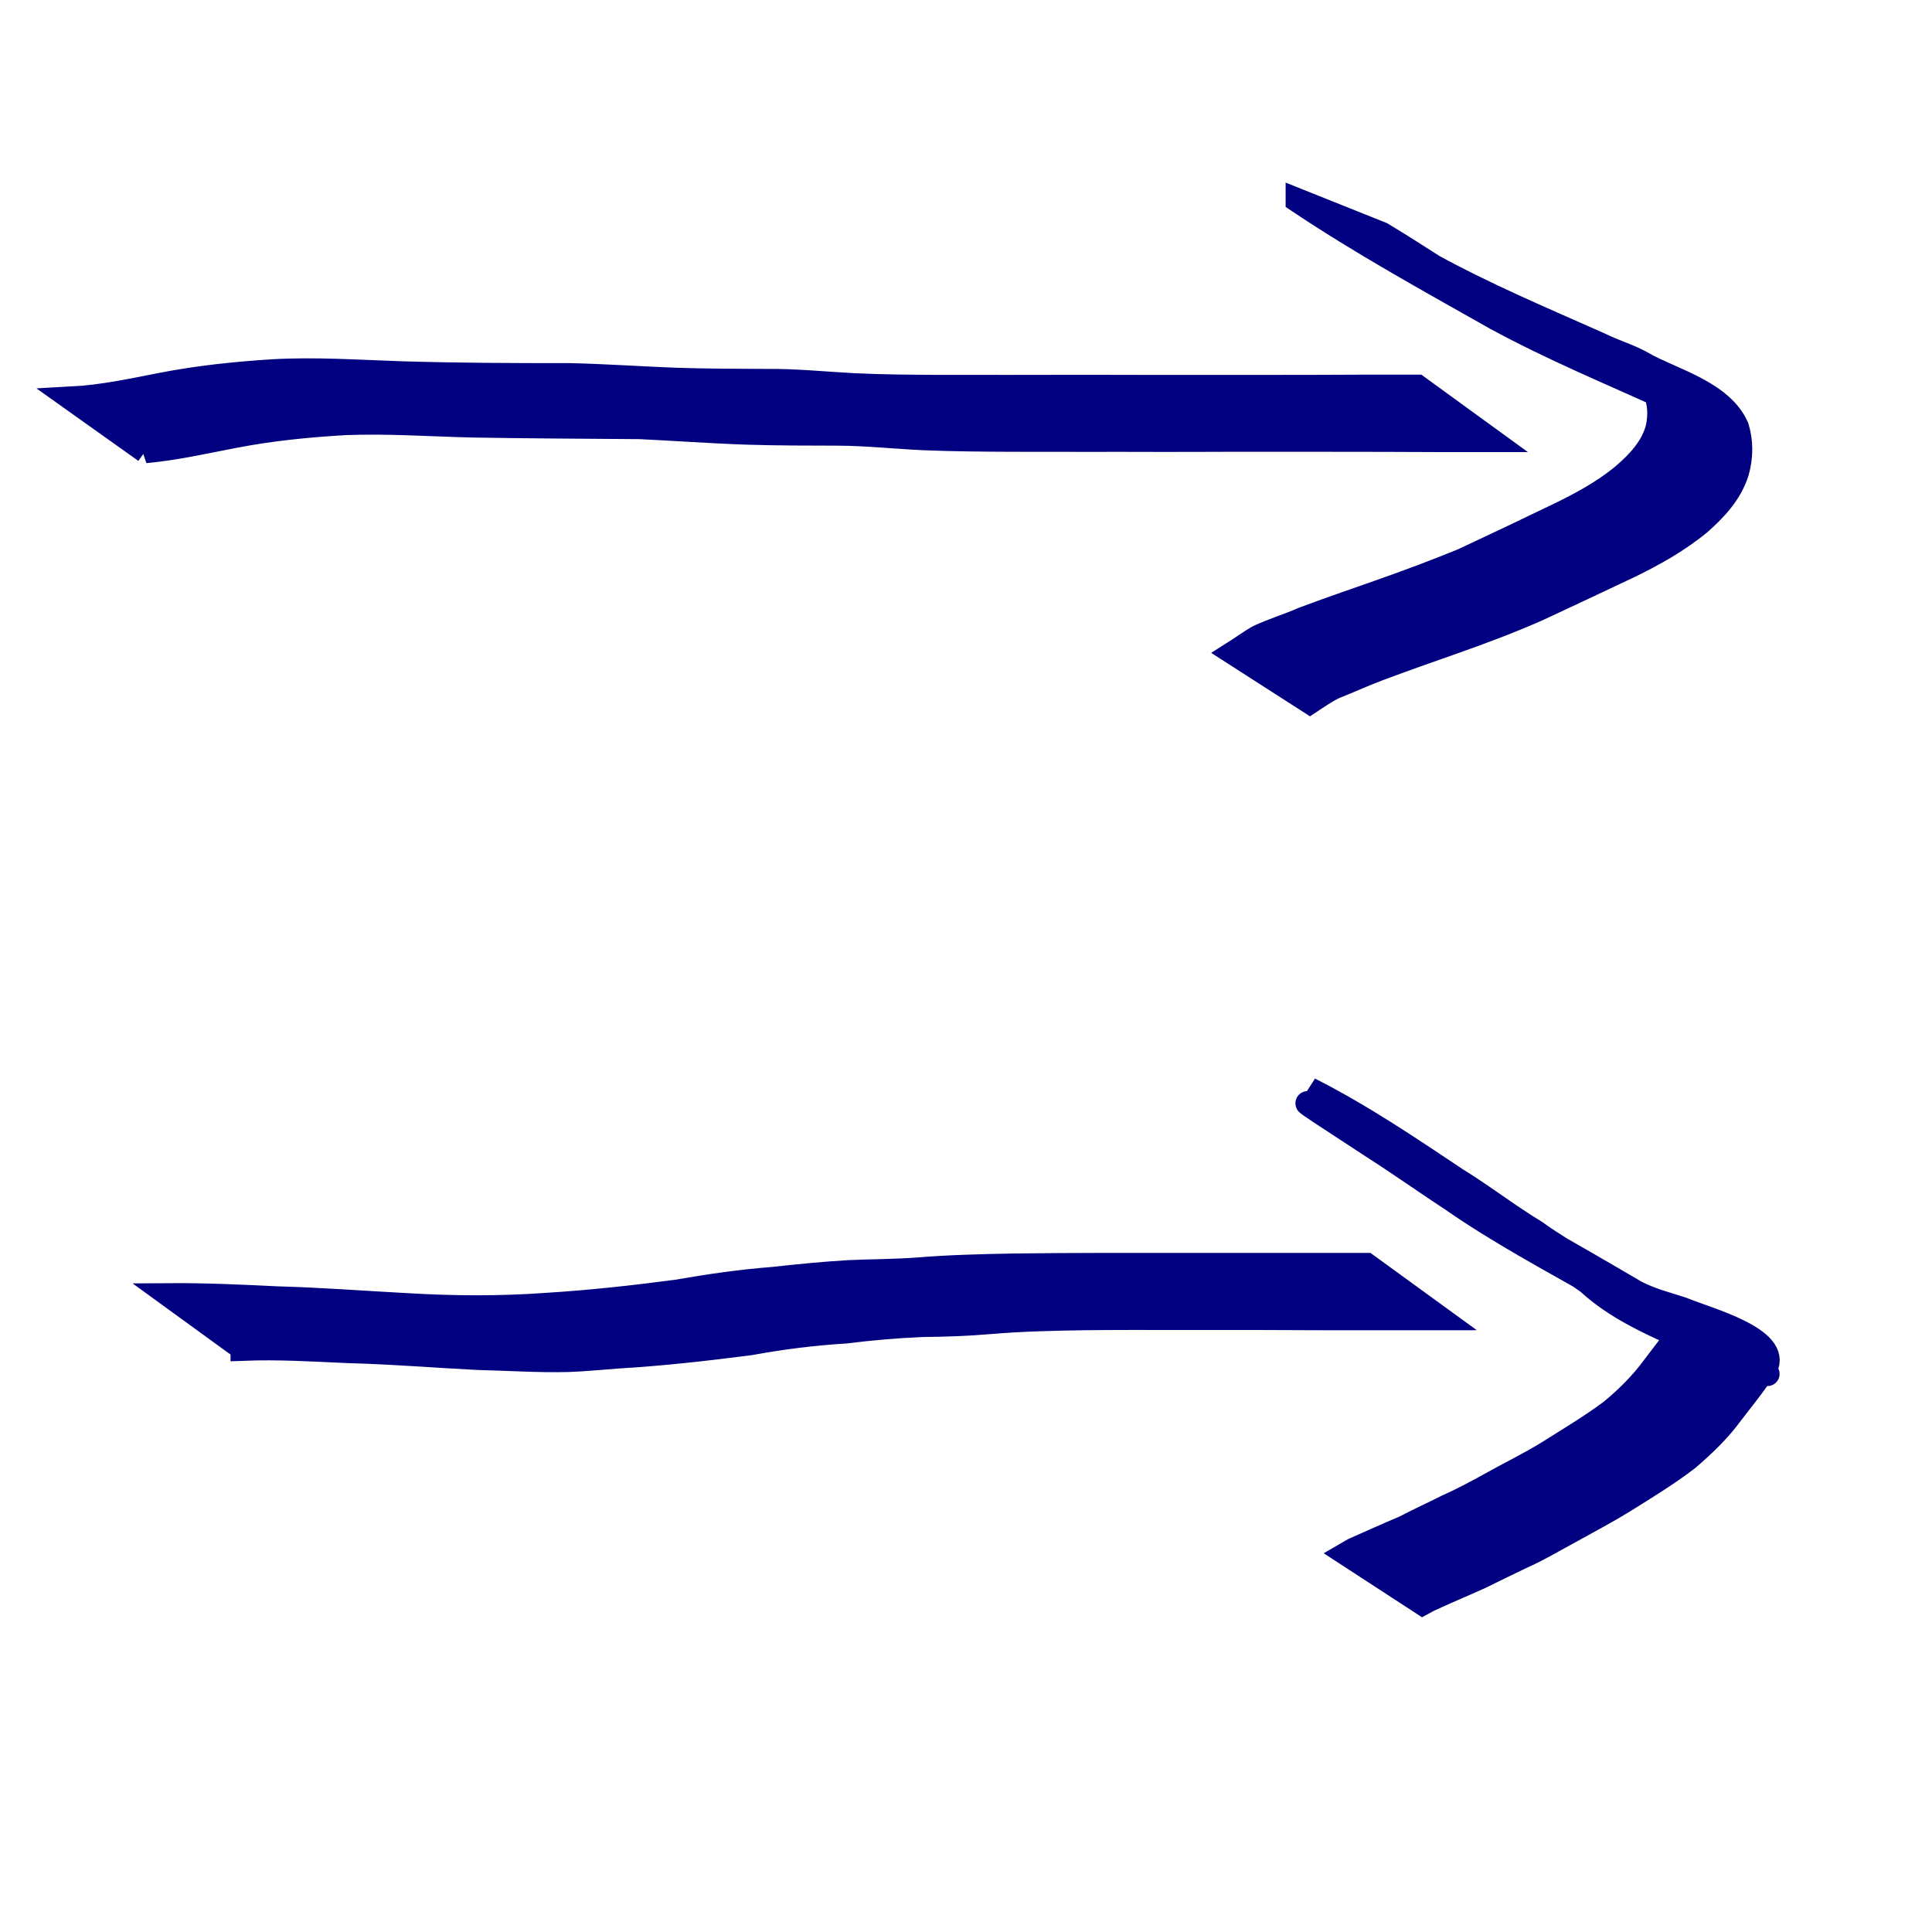
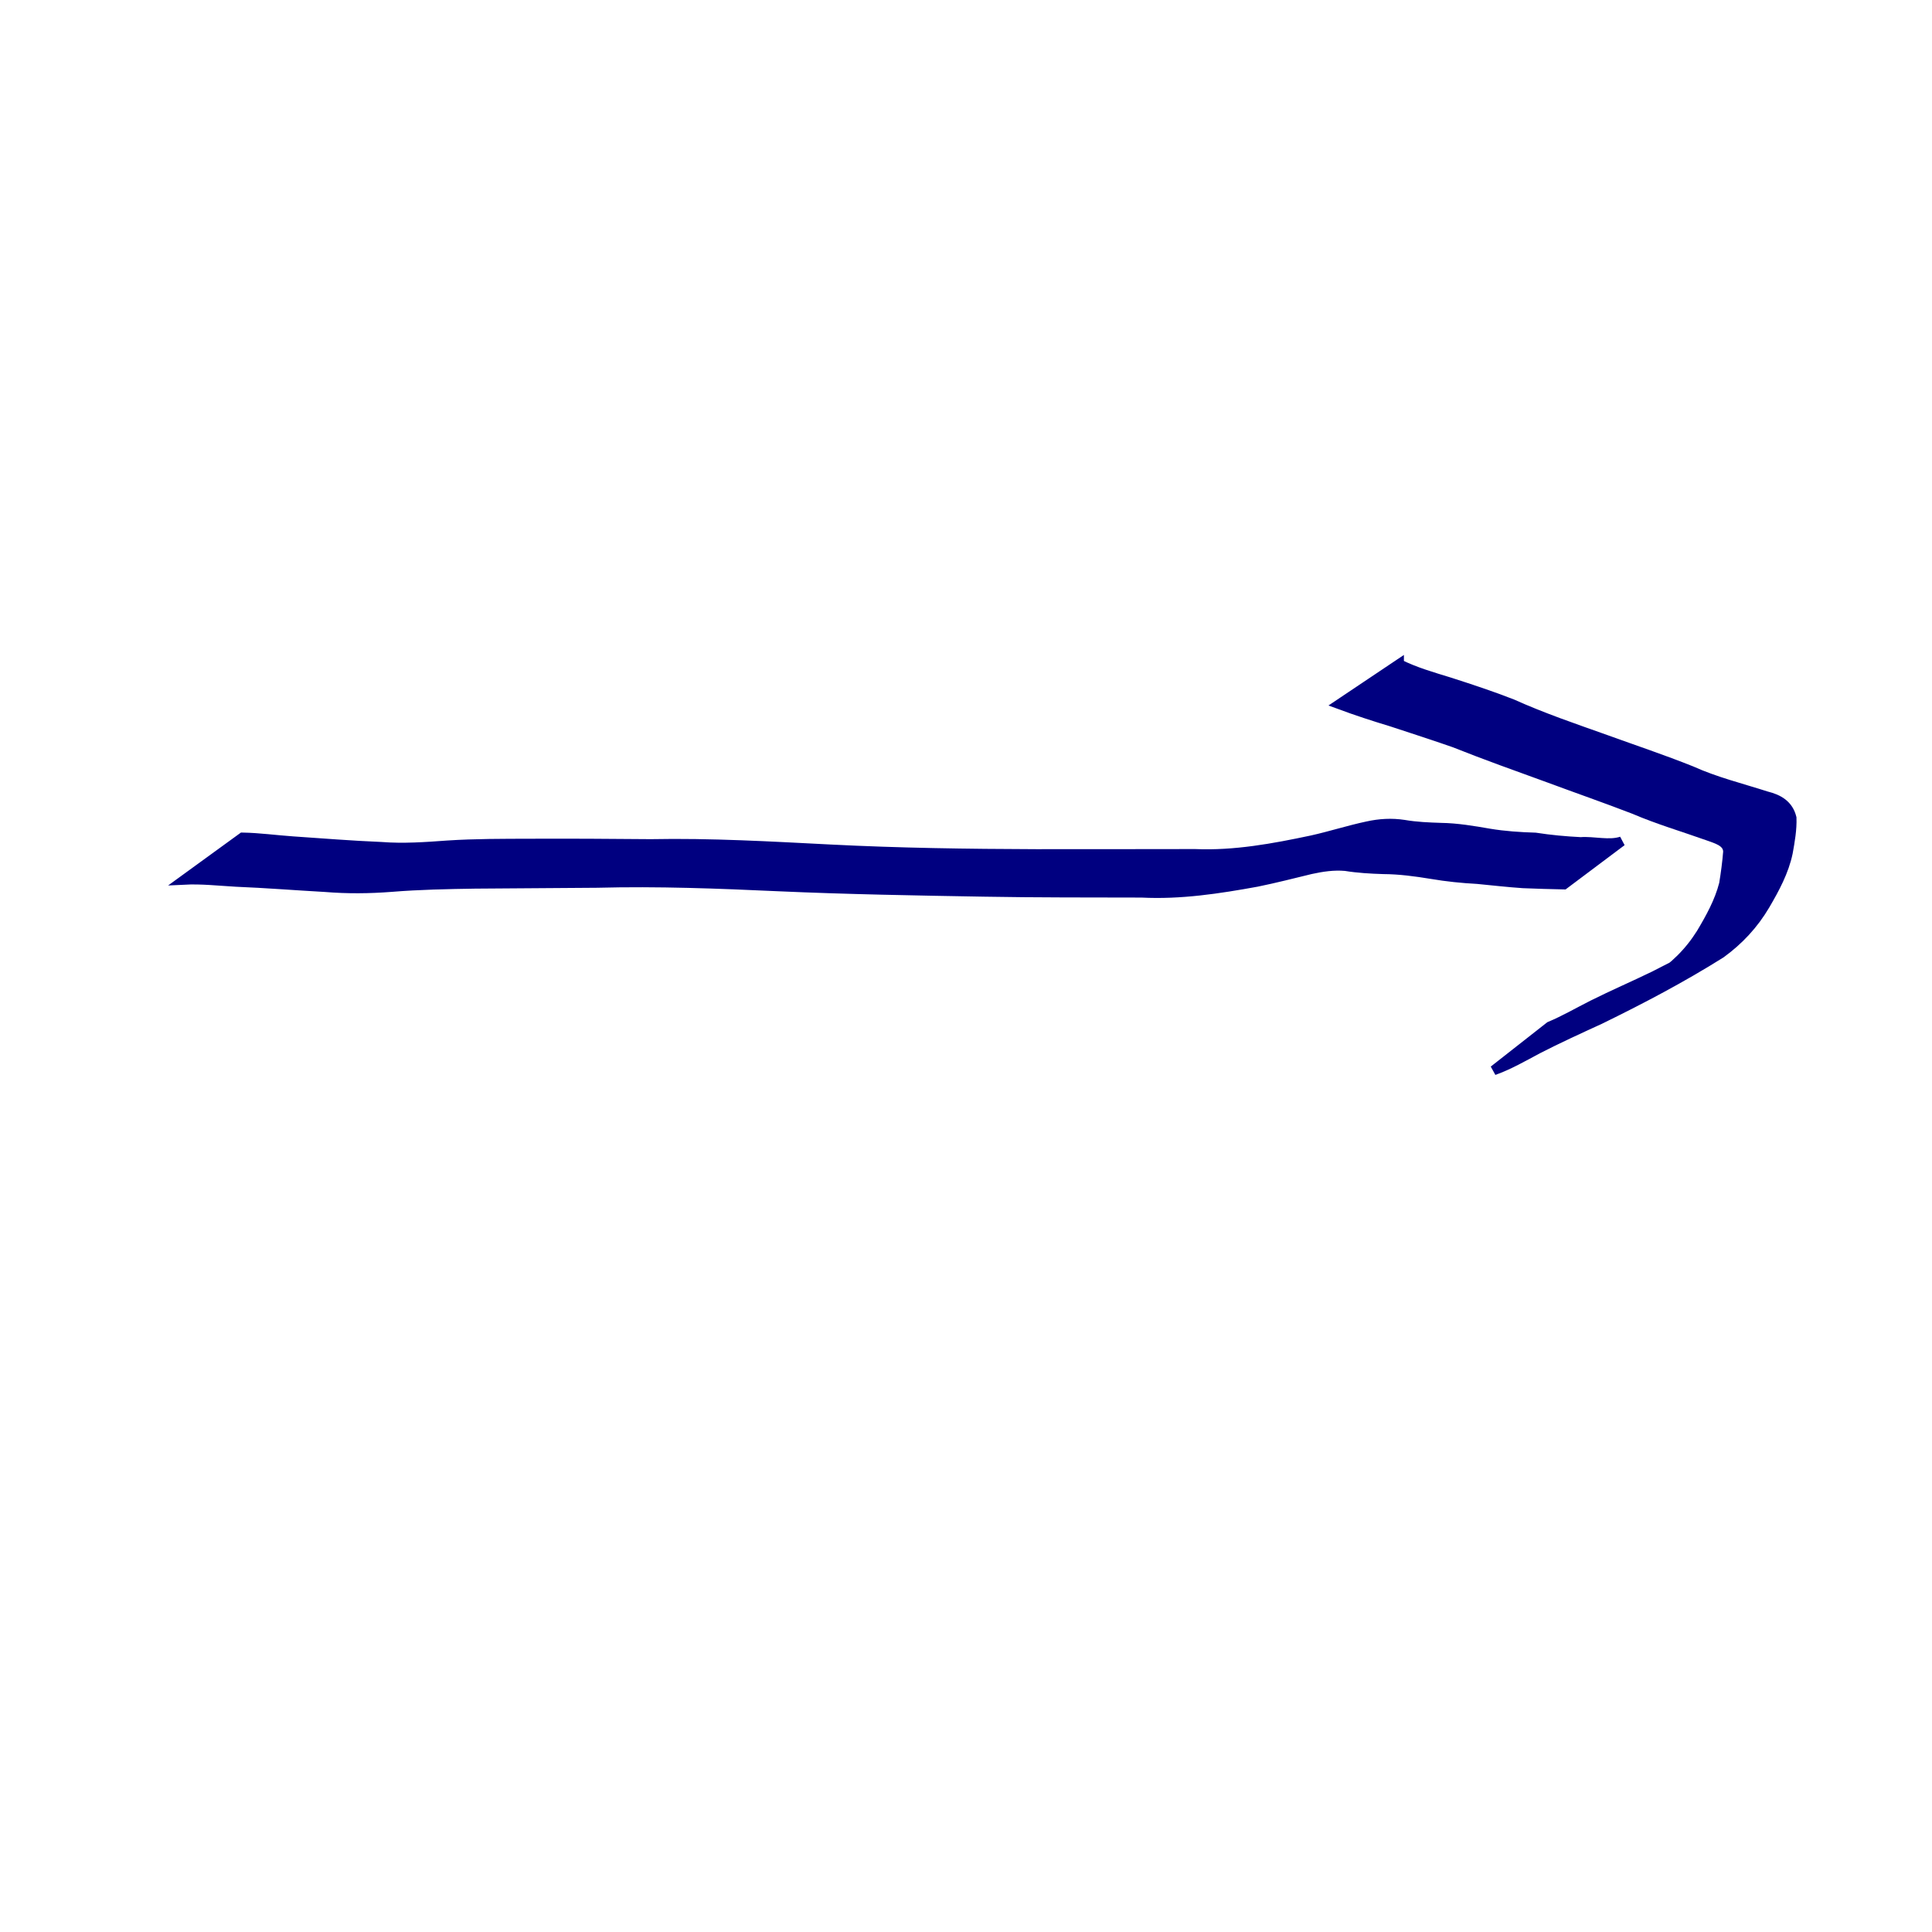
- <svg xmlns="http://www.w3.org/2000/svg" width="80" height="80" id="svg2" version="1.1">
+ <svg xmlns="http://www.w3.org/2000/svg" width="200" height="200" id="svg2" version="1.1">
  <defs id="defs4" />
-   <g id="layer1" transform="translate(0,-972.3622)">
-     <path style="fill:#000080;stroke:#000080" id="path3391" d="m 6.016,991.041 c 1.248,-0.113 2.472,-0.394 3.7,-0.629 1.506,-0.289 3.027,-0.443 4.557,-0.531 1.763,-0.071 3.527,0.055 5.29,0.098 2.312,0.04 4.624,0.048 6.936,0.067 1.477,0.07 2.951,0.179 4.428,0.229 1.254,0.038 2.509,0.04 3.763,0.041 1.199,0.005 2.392,0.136 3.59,0.191 1.193,0.048 2.388,0.057 3.582,0.063 1.046,0.004 2.093,0.003 3.139,0.003 0.977,-6.1e-4 1.954,-0.002 2.931,0.002 0.936,0.002 1.872,-0.002 2.809,-0.005 1.152,-0.002 2.305,-0.002 3.457,-7.6e-4 1.048,0.002 2.096,4.8e-4 3.145,0.004 0.697,0.003 1.395,0.006 2.092,0.008 0.514,0.001 1.027,0.001 1.541,0.001 0.251,10e-6 0.502,0 0.753,-10e-6 0,0 -3.037,-2.207 -3.037,-2.207 l 0,0 c -0.251,-1e-5 -0.502,-2e-5 -0.753,-1e-5 -0.512,4e-5 -1.025,9e-5 -1.537,0.001 -0.69,0.002 -1.38,0.005 -2.07,0.008 -1.045,0.003 -2.09,0.001 -3.135,0.003 -1.153,0.001 -2.306,7e-4 -3.459,-7.8e-4 -0.94,-0.003 -1.881,-0.006 -2.821,-0.005 -0.974,0.004 -1.948,0.003 -2.922,0.004 -1.044,8.5e-4 -2.088,0.003 -3.132,-2.1e-4 -1.189,-0.006 -2.379,-0.015 -3.567,-0.073 -1.199,-0.066 -2.396,-0.189 -3.597,-0.174 -1.251,-0.004 -2.503,-0.008 -3.754,-0.05 -1.466,-0.056 -2.929,-0.16 -4.396,-0.191 -2.311,0.004 -4.622,-0.006 -6.933,-0.076 -1.773,-0.059 -3.551,-0.184 -5.324,-0.083 -1.545,0.098 -3.083,0.259 -4.605,0.556 -1.232,0.241 -2.465,0.507 -3.721,0.573 0,0 3.053,2.172 3.053,2.172 z" />
-     <path style="fill:#000080;stroke:#000080" id="path3393" d="m 53.735,980.664 c 2.645,1.773 5.439,3.307 8.208,4.873 2.323,1.262 4.766,2.276 7.172,3.365 0.242,0.104 1.098,0.466 1.375,0.602 0.157,0.077 0.612,0.339 0.46,0.253 -5.315,-3.032 -3.223,-2.175 -2.454,-1.224 0.251,0.492 0.256,1.045 0.14,1.573 -0.222,0.802 -0.788,1.405 -1.404,1.934 -0.878,0.73 -1.872,1.251 -2.896,1.739 -1.251,0.606 -2.507,1.201 -3.767,1.788 -1.143,0.47 -2.301,0.898 -3.466,1.309 -1.049,0.37 -2.102,0.728 -3.143,1.12 -0.596,0.263 -1.23,0.454 -1.82,0.726 -0.369,0.2 -0.702,0.455 -1.056,0.678 0,0 3.157,2.027 3.157,2.027 l 0,0 c 0.333,-0.221 0.662,-0.451 1.025,-0.623 0.598,-0.236 1.181,-0.504 1.782,-0.731 1.037,-0.388 2.08,-0.758 3.126,-1.123 1.172,-0.412 2.334,-0.85 3.471,-1.349 1.264,-0.591 2.528,-1.18 3.788,-1.779 1.047,-0.509 2.057,-1.071 2.958,-1.818 0.665,-0.59 1.273,-1.25 1.54,-2.118 0.165,-0.609 0.175,-1.222 -0.009,-1.832 -0.633,-1.457 -2.732,-1.969 -3.872,-2.625 -0.567,-0.327 -1.21,-0.507 -1.795,-0.797 -2.397,-1.068 -4.823,-2.083 -7.121,-3.358 0.639,0.383 1.281,0.761 1.918,1.148 0.346,0.21 -0.701,-0.406 -1.046,-0.619 -0.936,-0.577 -1.852,-1.189 -2.797,-1.753 0,0 -3.474,-1.389 -3.474,-1.389 z" />
-     <path style="fill:#000080;stroke:#000080" id="path3397" d="m 10.046,1028.21 c 1.466,-0.059 2.929,0.032 4.392,0.097 1.787,0.045 3.569,0.194 5.354,0.283 1.246,0.029 2.497,0.116 3.744,0.084 0.486,-0.013 1.577,-0.106 2.06,-0.145 1.829,-0.108 3.646,-0.314 5.462,-0.548 1.311,-0.243 2.631,-0.405 3.961,-0.488 1.044,-0.131 2.092,-0.22 3.143,-0.267 0.948,-0.01 1.89,-0.041 2.835,-0.122 1.309,-0.112 2.623,-0.141 3.936,-0.16 1.259,-0.015 2.519,-0.012 3.778,-0.01 1.098,8e-4 2.196,0 3.294,0 0.879,0 1.759,0.01 2.638,0.01 0.74,0 1.479,0 2.219,0 0.712,-3e-4 1.423,-3e-4 2.135,10e-4 0.419,9e-4 0.212,4e-4 0.62,0 0,0 -3.032,-2.203 -3.032,-2.203 l 0,0 c -0.405,9e-4 -0.2,4e-4 -0.616,0 -0.711,0 -1.421,0 -2.132,10e-4 -0.738,7e-4 -1.475,-7e-4 -2.213,0 -0.875,-10e-5 -1.75,0 -2.624,0 -1.097,3e-4 -2.195,-5e-4 -3.292,-5e-4 -1.255,0 -2.511,0.01 -3.766,0.025 -1.323,0.025 -2.647,0.056 -3.966,0.166 -0.945,0.069 -1.89,0.065 -2.836,0.108 -1.048,0.062 -2.092,0.167 -3.135,0.281 -1.326,0.104 -2.64,0.292 -3.95,0.523 -1.803,0.239 -3.609,0.438 -5.425,0.55 -1.931,0.14 -3.86,0.127 -5.793,0.012 -1.784,-0.094 -3.566,-0.234 -5.353,-0.281 -1.489,-0.073 -2.978,-0.142 -4.469,-0.132 0,0 3.031,2.202 3.031,2.202 z" />
-     <path style="fill:#000080;stroke:#000080" id="path3403" d="m 57.159,1019.815 c -5.864,-3.532 -1.612,-0.837 -0.295,0.04 1.1,0.705 2.167,1.461 3.259,2.178 1.947,1.352 4.035,2.466 6.094,3.637 0.177,0.1 0.353,0.199 0.53,0.299 0.179,0.101 0.715,0.406 0.537,0.304 -0.887,-0.512 -3.549,-2.047 -2.665,-1.53 1.207,0.706 2.432,1.383 3.635,2.098 0.924,0.549 -1.859,-1.08 -2.799,-1.601 -0.107,-0.06 0.2,0.143 0.299,0.215 1.437,1.326 3.278,1.966 4.994,2.788 0.595,0.282 1.253,0.371 1.853,0.635 1.165,0.739 0.798,0.502 -2.925,-1.676 -0.03,-0.018 0.113,0.02 0.105,0.042 -0.035,0.1 -0.135,0.165 -0.201,0.248 -0.343,0.5 -0.719,0.976 -1.085,1.46 -0.508,0.695 -1.117,1.299 -1.779,1.846 -0.825,0.618 -1.712,1.142 -2.581,1.693 -0.779,0.485 -1.606,0.88 -2.406,1.33 -0.593,0.326 -1.176,0.644 -1.795,0.915 -0.585,0.301 -1.187,0.565 -1.768,0.874 -0.712,0.301 -1.416,0.617 -2.122,0.932 -0.093,0.054 -0.185,0.108 -0.278,0.162 0,0 3.14,2.044 3.14,2.044 l 0,0 c 0.085,-0.046 0.17,-0.092 0.255,-0.138 0.706,-0.328 1.424,-0.625 2.133,-0.947 0.582,-0.291 1.17,-0.57 1.755,-0.853 0.627,-0.274 1.206,-0.628 1.81,-0.95 0.803,-0.448 1.618,-0.872 2.4,-1.356 0.886,-0.553 1.782,-1.098 2.612,-1.734 0.673,-0.576 1.314,-1.188 1.836,-1.908 0.367,-0.479 0.747,-0.947 1.095,-1.441 0.083,-0.101 0.251,-0.297 0.308,-0.408 0.627,-1.223 -2.411,-2.011 -3.462,-2.447 -0.616,-0.2 -1.248,-0.359 -1.829,-0.651 -0.323,-0.146 -0.647,-0.29 -0.968,-0.44 -0.096,-0.045 -0.377,-0.195 -0.286,-0.141 3.149,1.889 3.764,2.412 2.655,1.508 -1.367,-1.175 0.117,0.07 -3.858,-2.34 -0.894,-0.542 3.619,2.097 2.715,1.572 -1.58,-0.916 -3.149,-1.855 -4.753,-2.728 5.572,3.255 1.456,0.916 0.251,0.027 -1.119,-0.676 -2.155,-1.486 -3.271,-2.172 -1.979,-1.321 -3.945,-2.653 -6.078,-3.731 0,0 2.929,2.343 2.929,2.343 z" />
+   <g id="layer1" transform="translate(0,-852.3622)">
+     <flowRoot xml:space="preserve" id="flowRoot2997" style="fill:black;stroke:none;stroke-opacity:1;stroke-width:1px;stroke-linejoin:miter;stroke-linecap:butt;fill-opacity:1;font-family:Sans;font-style:normal;font-weight:normal;font-size:20px;line-height:50%;letter-spacing:0px;word-spacing:0px">
+       <flowRegion id="flowRegion2999">
+         <rect id="rect3001" width="91.924" height="90.409" x="98.995" y="95.954" />
+       </flowRegion>
+       <flowPara id="flowPara3003" />
+     </flowRoot>
+     <flowRoot xml:space="preserve" id="flowRoot3005" style="fill:black;stroke:none;stroke-opacity:1;stroke-width:1px;stroke-linejoin:miter;stroke-linecap:butt;fill-opacity:1;font-family:Sans;font-style:normal;font-weight:normal;font-size:20px;line-height:50%;letter-spacing:0px;word-spacing:0px">
+       <flowRegion id="flowRegion3007">
+         <rect id="rect3009" width="114.652" height="87.378" x="77.277" y="103.025" />
+       </flowRegion>
+       <flowPara id="flowPara3011" />
+     </flowRoot>
+     <flowRoot xml:space="preserve" id="flowRoot3013" style="font-size:20px;font-style:normal;font-weight:normal;line-height:50%;letter-spacing:0px;word-spacing:0px;fill:#000000;fill-opacity:1;stroke:none;font-family:Sans" transform="translate(-73.23606,940.2455)">
+       <flowRegion id="flowRegion3015">
+         <rect id="rect3017" width="110.612" height="102.53" x="236.881" y="87.873" />
+       </flowRegion>
+       <flowPara id="flowPara3019" style="font-size:56px;font-weight:bold;fill:#000080;stroke:#f2f2f2;-inkscape-font-specification:Sans Bold">2</flowPara>
+     </flowRoot>
+     <path style="fill:#000080;stroke:#000080" id="path3273" d="m 25.104,86.687 c 1.743,0.032 3.471,0.274 5.21,0.394 3.048,0.206 6.091,0.455 9.145,0.579 2.31,0.18 4.603,0.015 6.905,-0.153 2.84,-0.184 5.688,-0.173 8.533,-0.182 4.154,-0.018 8.308,0.009 12.462,0.045 6.218,-0.122 12.42,0.24 18.627,0.555 7.087,0.361 14.183,0.46 21.278,0.482 5.482,-0.008 10.964,0.004 16.445,-0.013 4.102,0.173 8.127,-0.573 12.116,-1.42 1.919,-0.426 3.796,-1.034 5.717,-1.442 1.268,-0.282 2.517,-0.355 3.795,-0.16 1.262,0.219 2.544,0.269 3.821,0.312 1.692,0.024 3.367,0.311 5.03,0.599 1.57,0.261 3.159,0.365 4.747,0.413 1.557,0.242 3.123,0.387 4.696,0.465 1.333,-0.104 2.973,0.367 4.248,-0.071 0,0 -5.974,4.482 -5.974,4.482 l 0,0 c -1.414,-0.032 -2.829,-0.065 -4.242,-0.128 -1.575,-0.105 -3.14,-0.289 -4.712,-0.439 -1.596,-0.084 -3.185,-0.247 -4.762,-0.516 -1.652,-0.271 -3.316,-0.495 -4.992,-0.504 -1.311,-0.041 -2.62,-0.115 -3.917,-0.325 -1.21,-0.11 -2.411,0.07 -3.594,0.329 -1.854,0.451 -3.702,0.924 -5.572,1.305 -3.943,0.719 -7.918,1.328 -11.943,1.122 -5.437,-0.014 -10.874,0.005 -16.311,-0.093 C 94.788,92.202 87.714,92.08 80.646,91.766 74.369,91.479 68.096,91.236 61.811,91.401 c -4.212,0.036 -8.425,0.053 -12.637,0.09 -2.89,0.046 -5.781,0.1 -8.663,0.336 -2.288,0.177 -4.568,0.198 -6.858,0.009 -3.072,-0.171 -6.141,-0.417 -9.215,-0.541 -1.792,-0.1 -3.583,-0.306 -5.38,-0.215 0,0 6.046,-4.393 6.046,-4.393 z" transform="translate(0,852.3622)" />
+     <path style="fill:#000080;stroke:#000080" id="path3275" d="m 144.832,68.739 c 1.66,0.832 3.447,1.336 5.215,1.881 2.178,0.7 4.35,1.416 6.481,2.249 3.148,1.418 6.418,2.53 9.668,3.685 2.963,1.074 5.957,2.072 8.883,3.244 2.499,1.13 5.165,1.784 7.766,2.618 1.3,0.32 2.295,0.912 2.626,2.25 0.043,1.206 -0.174,2.415 -0.387,3.599 -0.406,1.953 -1.371,3.727 -2.369,5.433 -1.177,1.994 -2.704,3.634 -4.566,4.989 -4.047,2.544 -8.266,4.759 -12.553,6.853 -2.158,0.987 -4.311,1.972 -6.421,3.055 -1.491,0.794 -2.948,1.638 -4.543,2.21 0,0 5.801,-4.551 5.801,-4.551 l 0,0 c 1.528,-0.639 2.957,-1.474 4.435,-2.218 2.1,-1.051 4.258,-1.98 6.371,-3.007 2.647,-1.337 11.332,-5.898 0.142,0.311 1.933,-1.216 3.492,-2.762 4.713,-4.703 0.97,-1.626 1.896,-3.294 2.369,-5.14 0.182,-1.11 0.33,-2.216 0.419,-3.338 -0.024,-1.06 -1.269,-1.339 -2.082,-1.646 -2.55,-0.908 -5.154,-1.672 -7.646,-2.742 -2.927,-1.13 -5.893,-2.159 -8.834,-3.252 -3.261,-1.188 -6.533,-2.346 -9.756,-3.635 -2.16,-0.759 -4.343,-1.453 -6.516,-2.173 -1.829,-0.553 -3.643,-1.144 -5.434,-1.808 0,0 6.218,-4.166 6.218,-4.166 z" transform="translate(0,852.3622)" />
  </g>
</svg>
